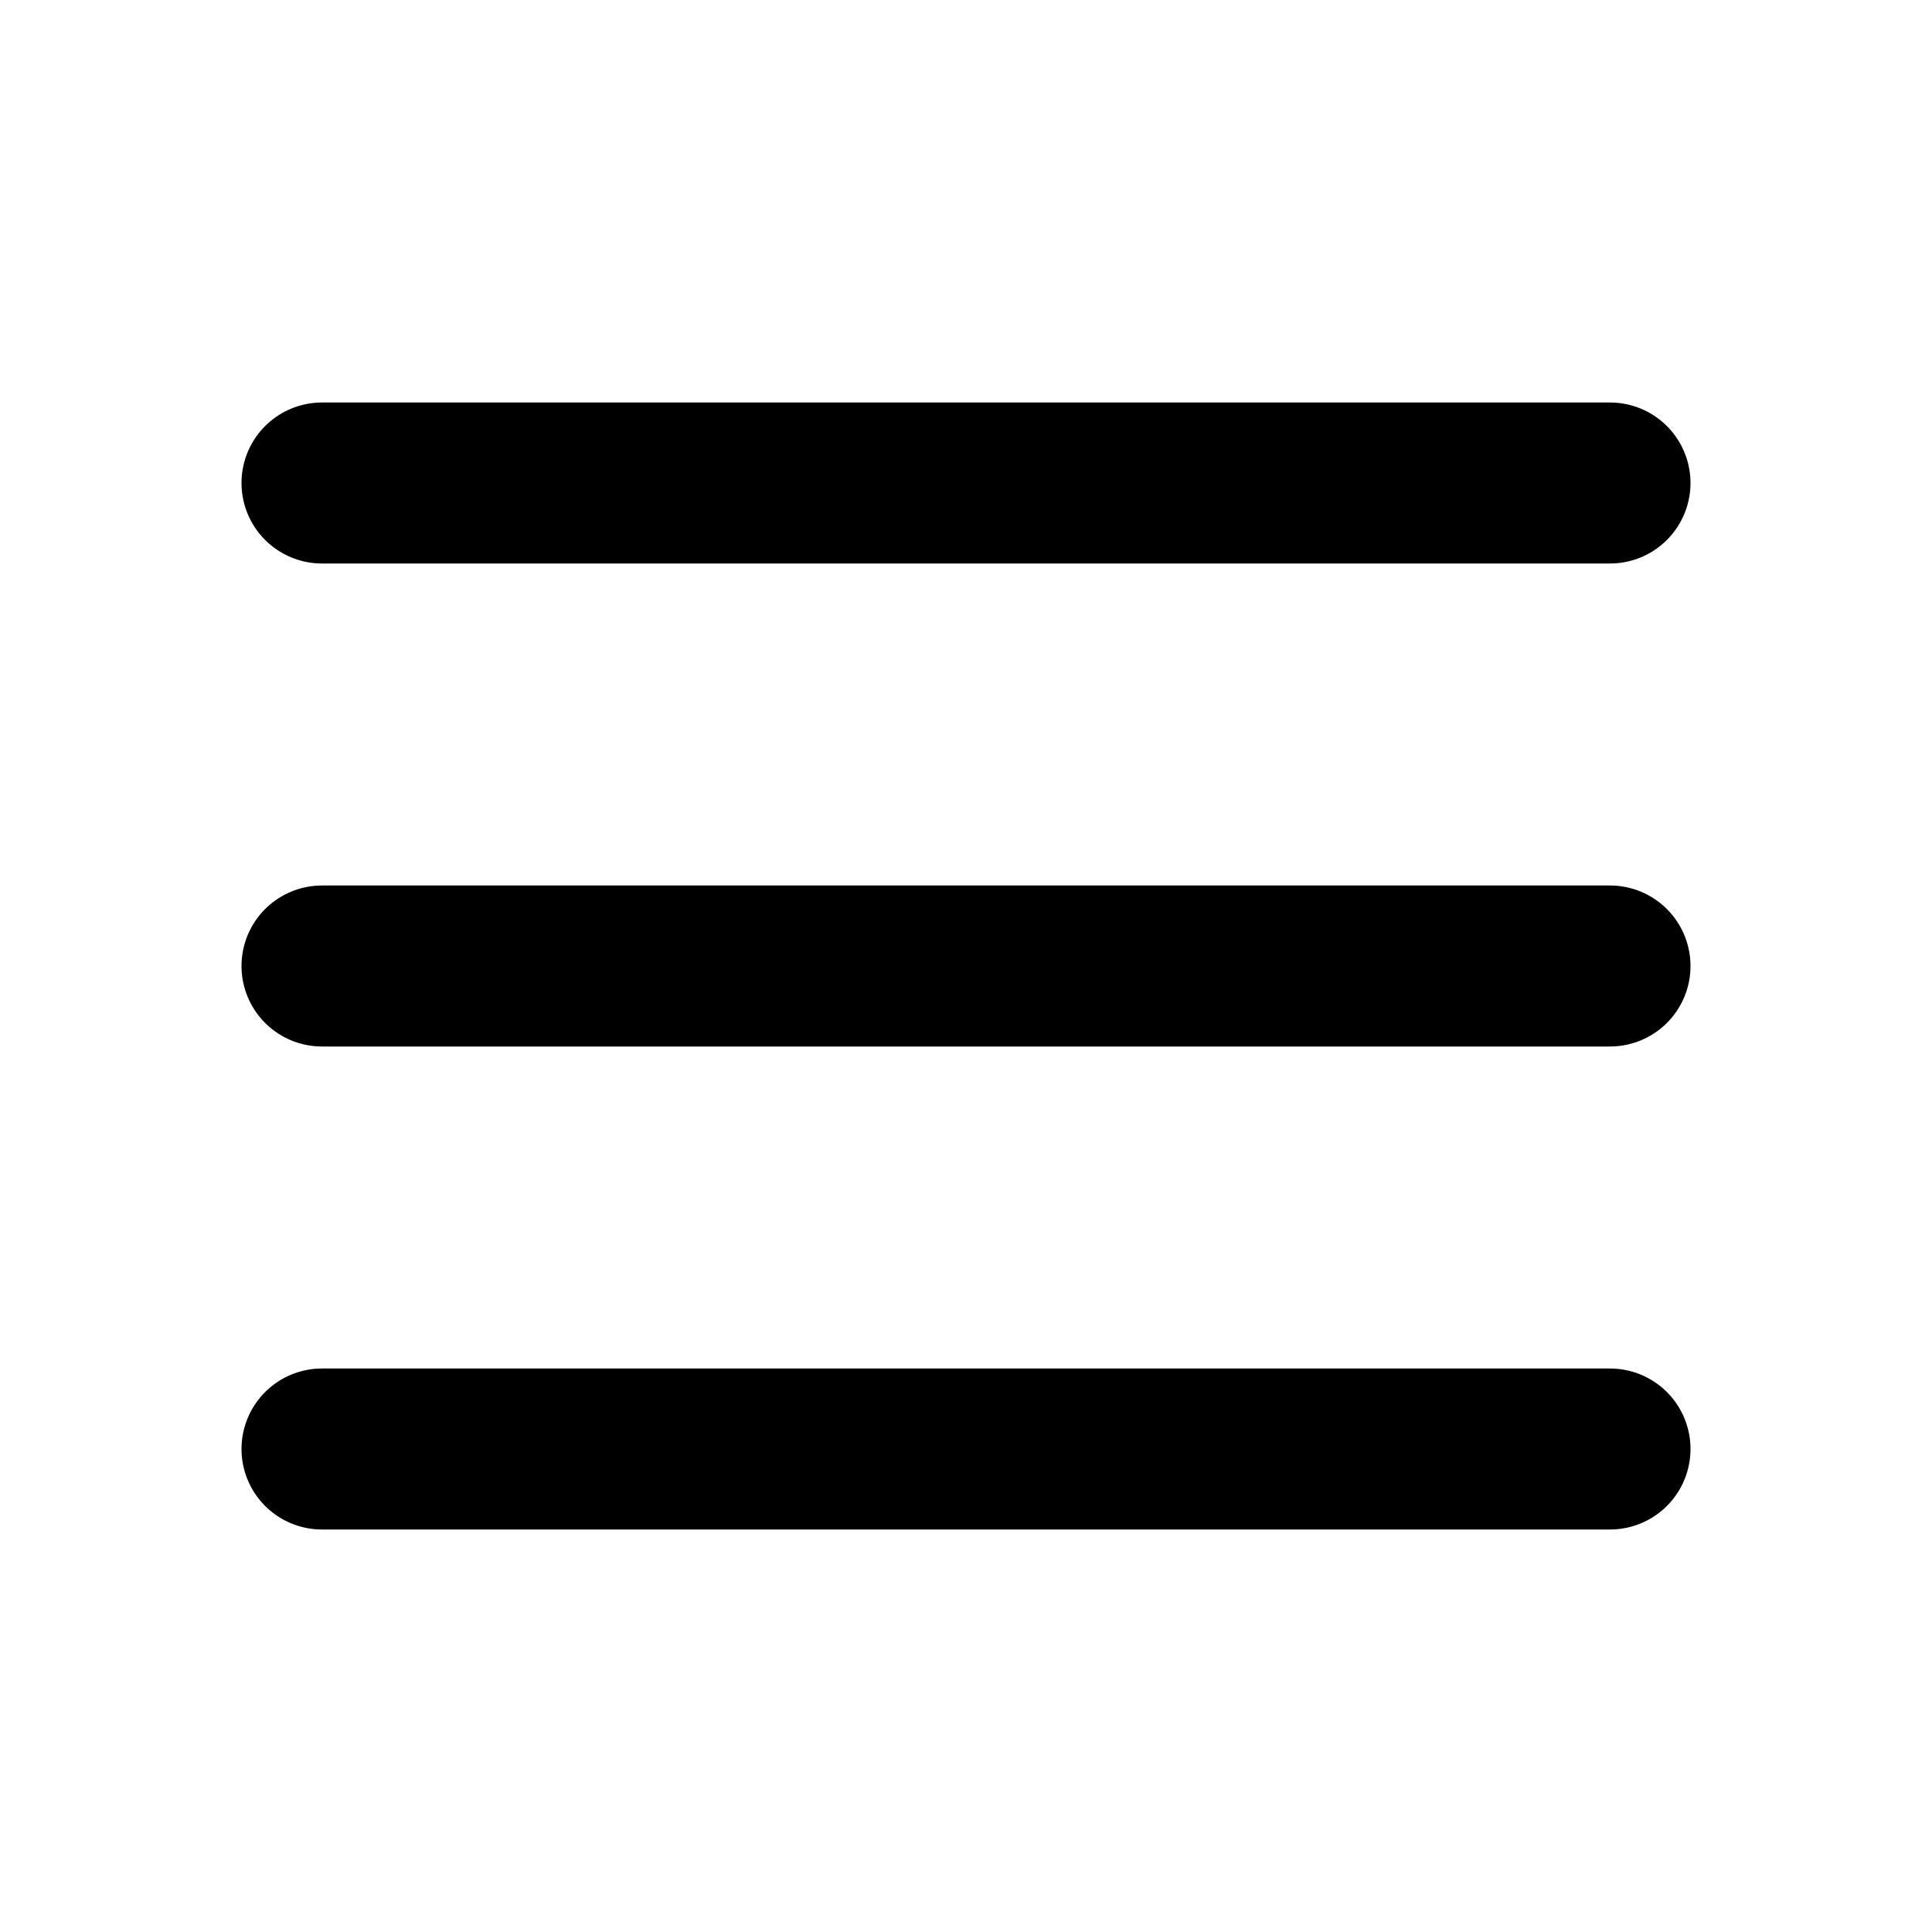
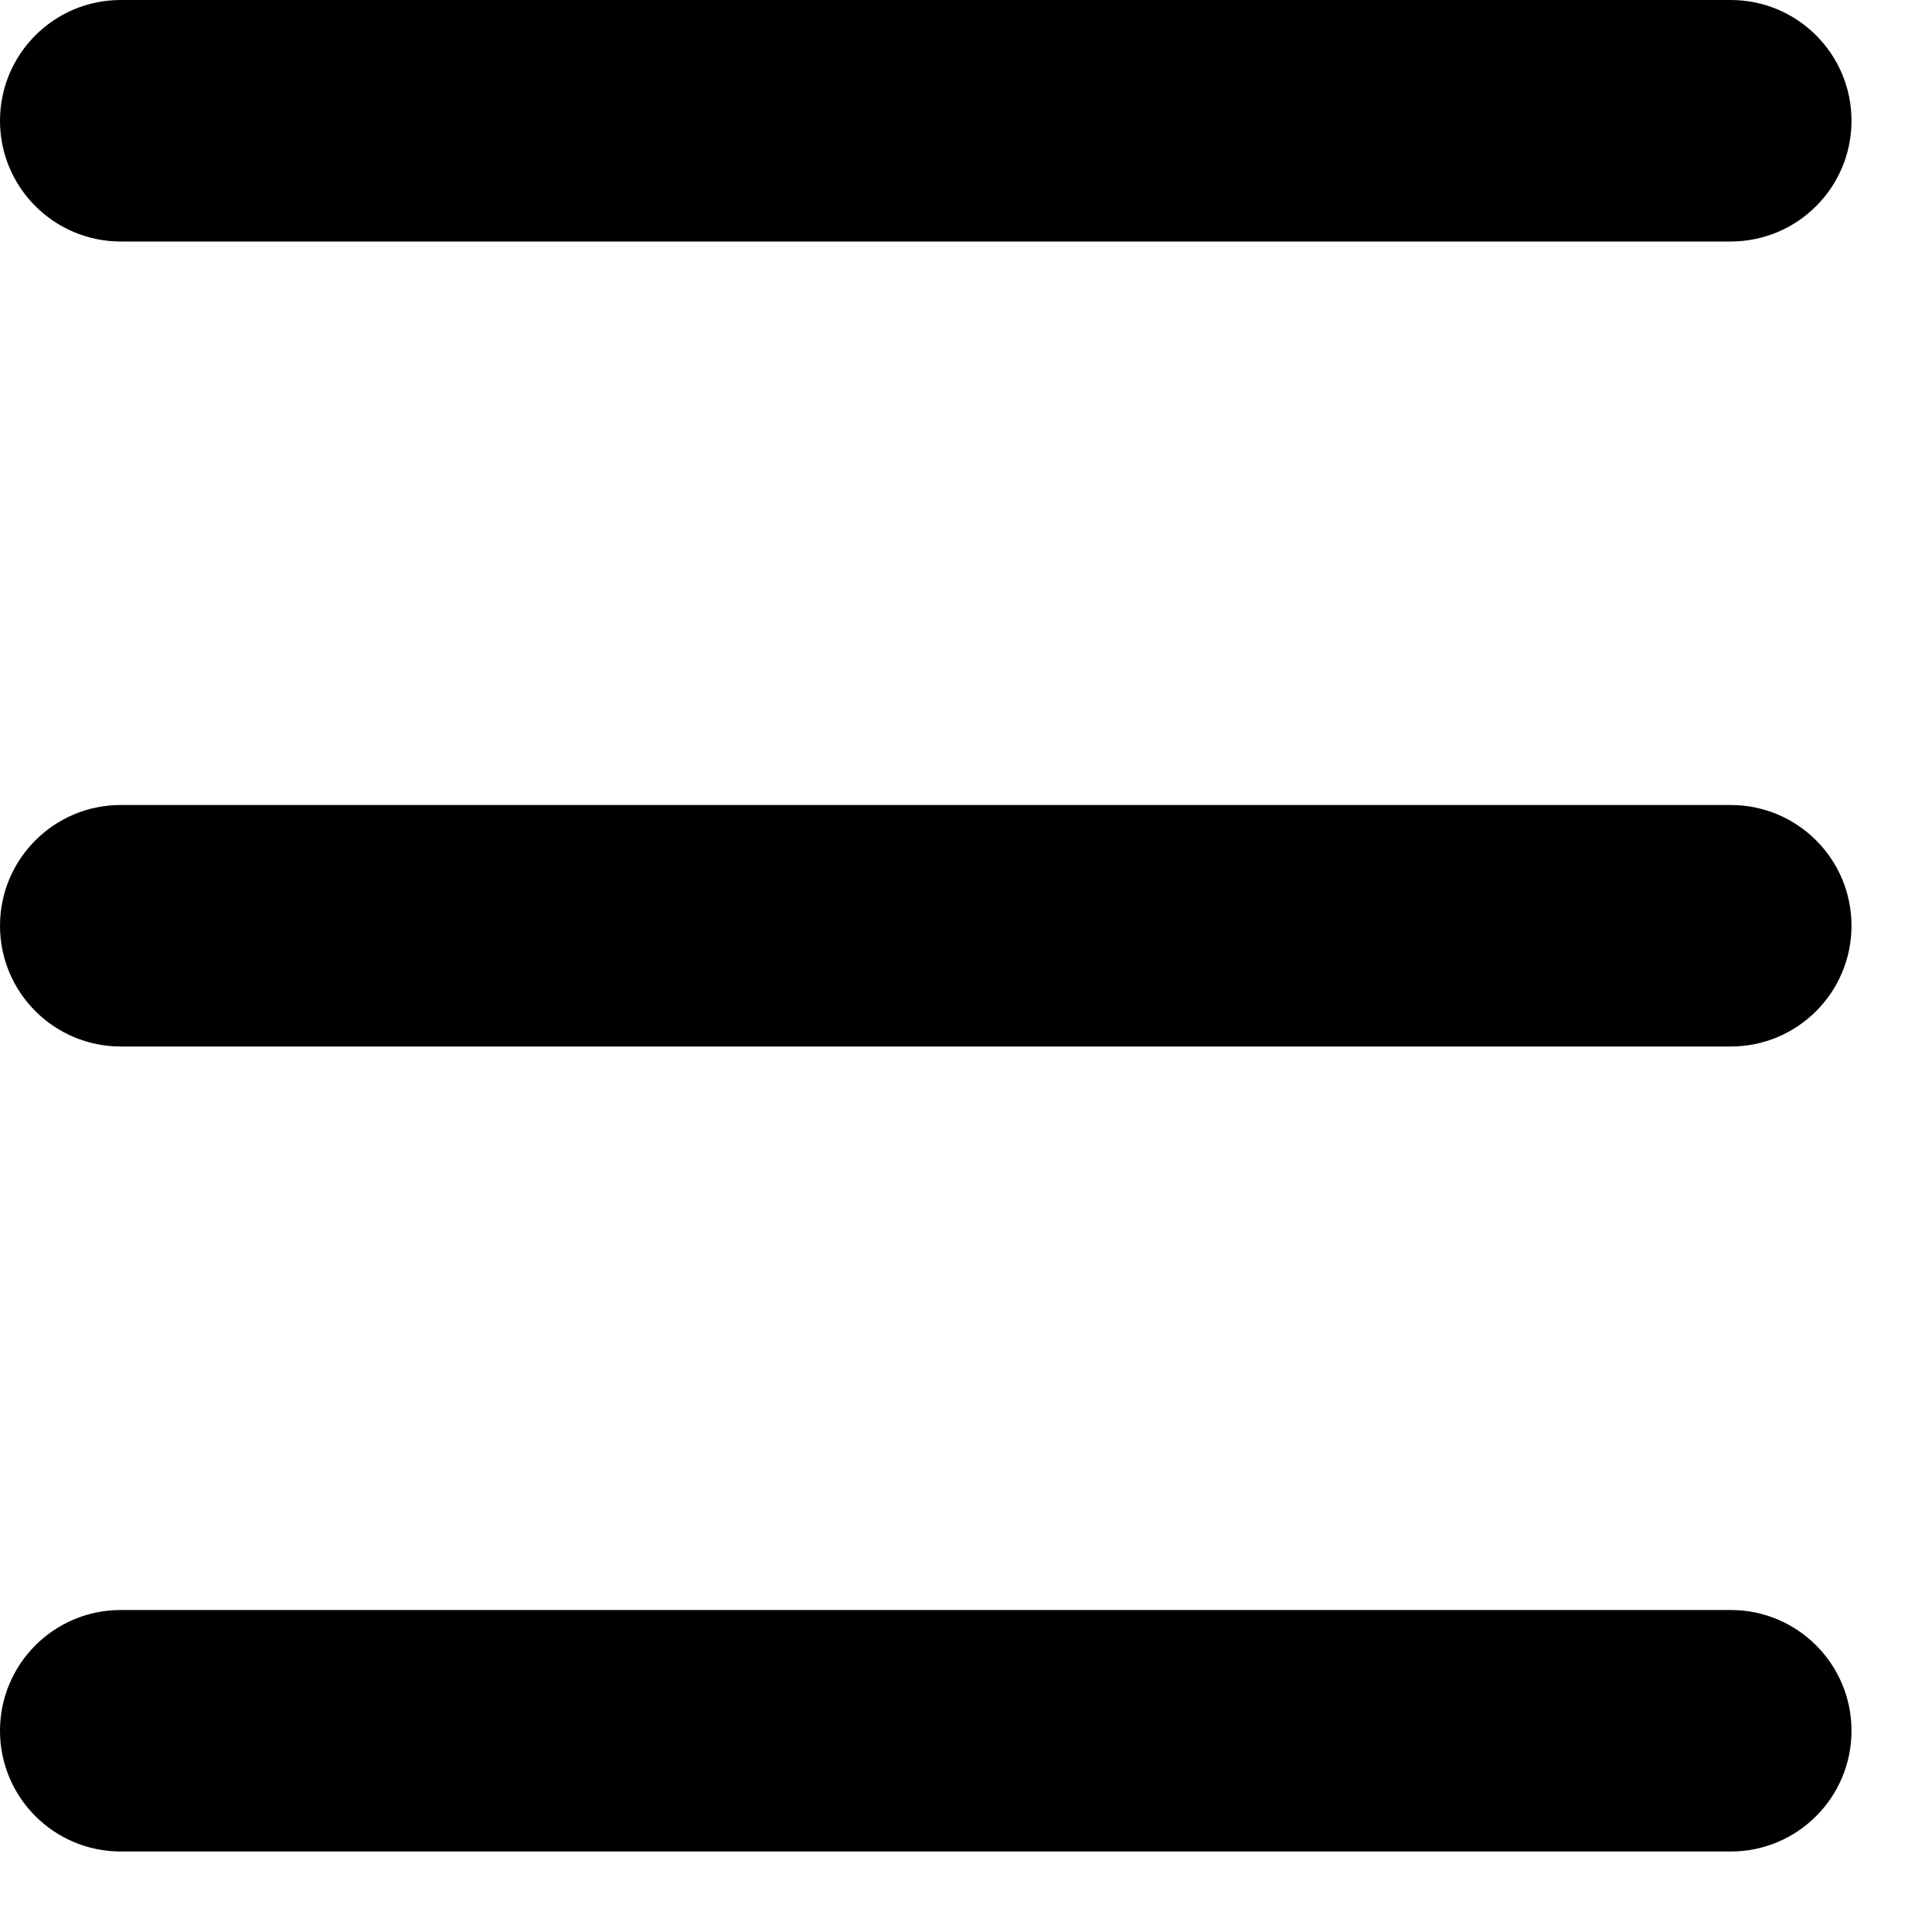
- <svg xmlns="http://www.w3.org/2000/svg" width="800px" height="800px" viewBox="0 0 24 24" fill="none">
-   <path d="M4 18L20 18" stroke="#000000" stroke-width="2" stroke-linecap="round" />
-   <path d="M4 12L20 12" stroke="#000000" stroke-width="2" stroke-linecap="round" />
-   <path d="M4 6L20 6" stroke="#000000" stroke-width="2" stroke-linecap="round" />
+ <svg xmlns="http://www.w3.org/2000/svg" width="12" height="12" viewBox="0 0 12 12" fill="none">
+   <rect width="11.5" height="1.5" rx="0.75" fill="black" />
+   <rect y="5" width="11.5" height="1.5" rx="0.75" fill="black" />
+   <rect y="10" width="11.5" height="1.5" rx="0.75" fill="black" />
</svg>
